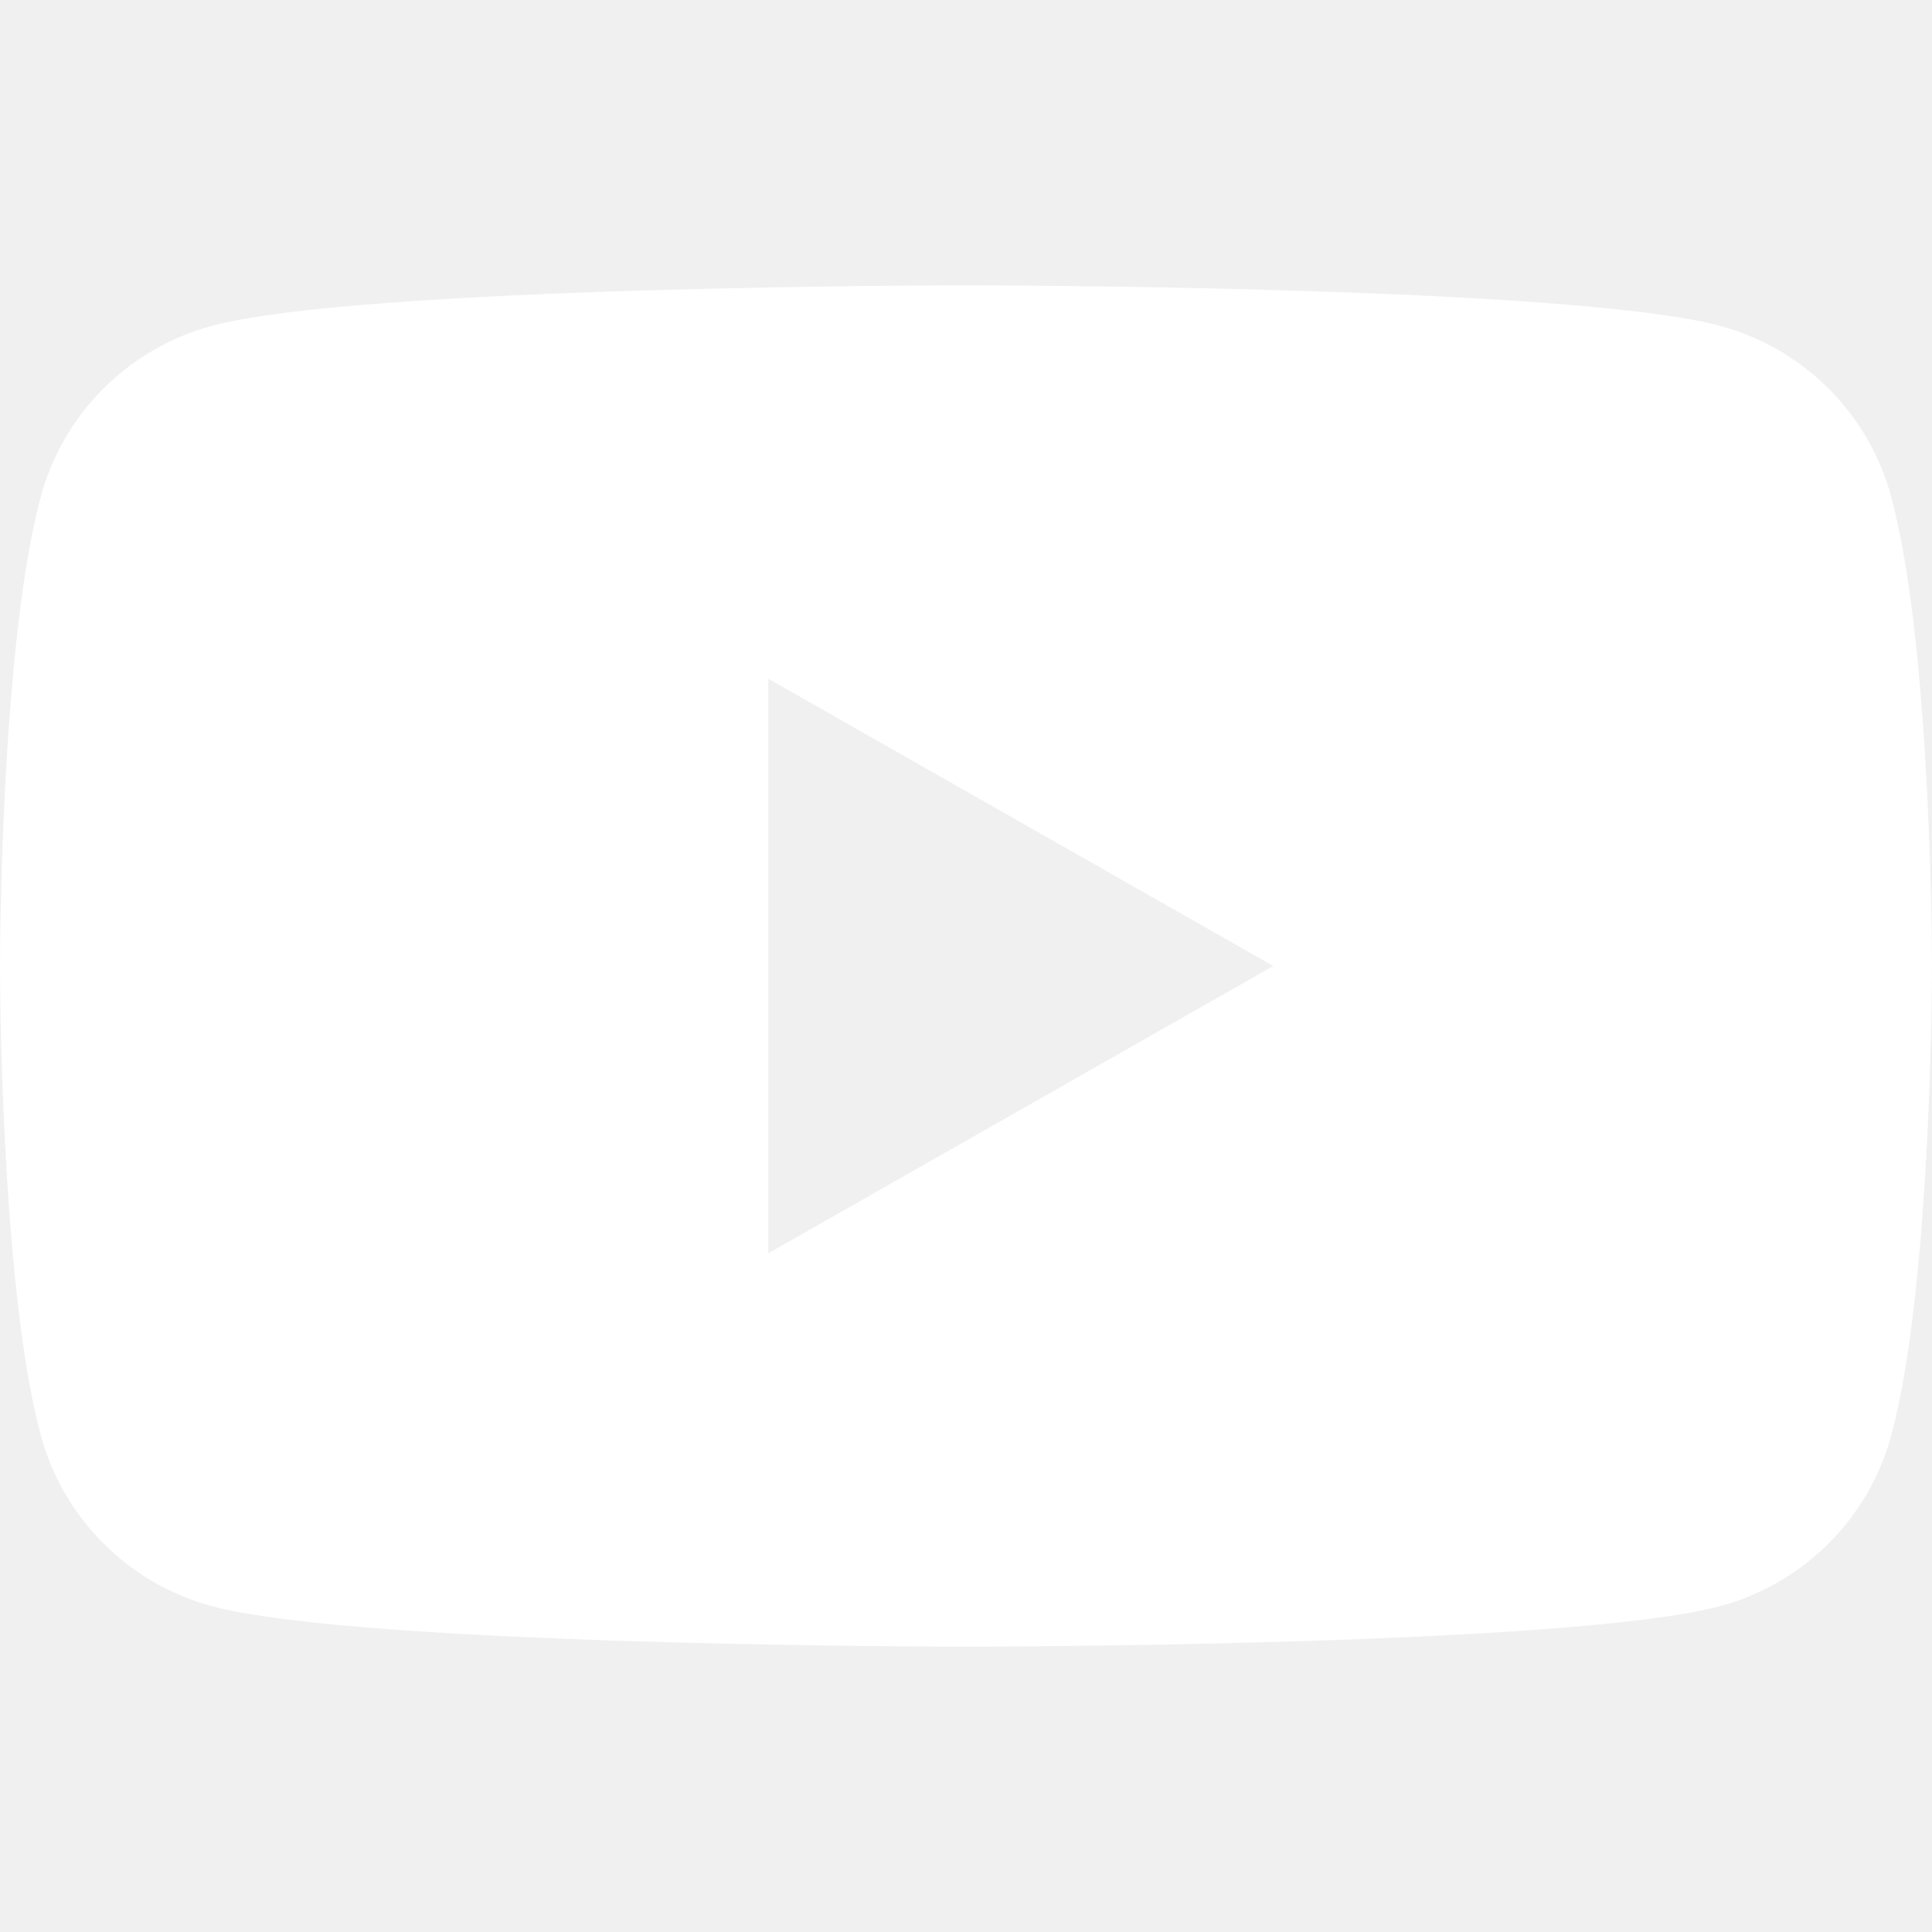
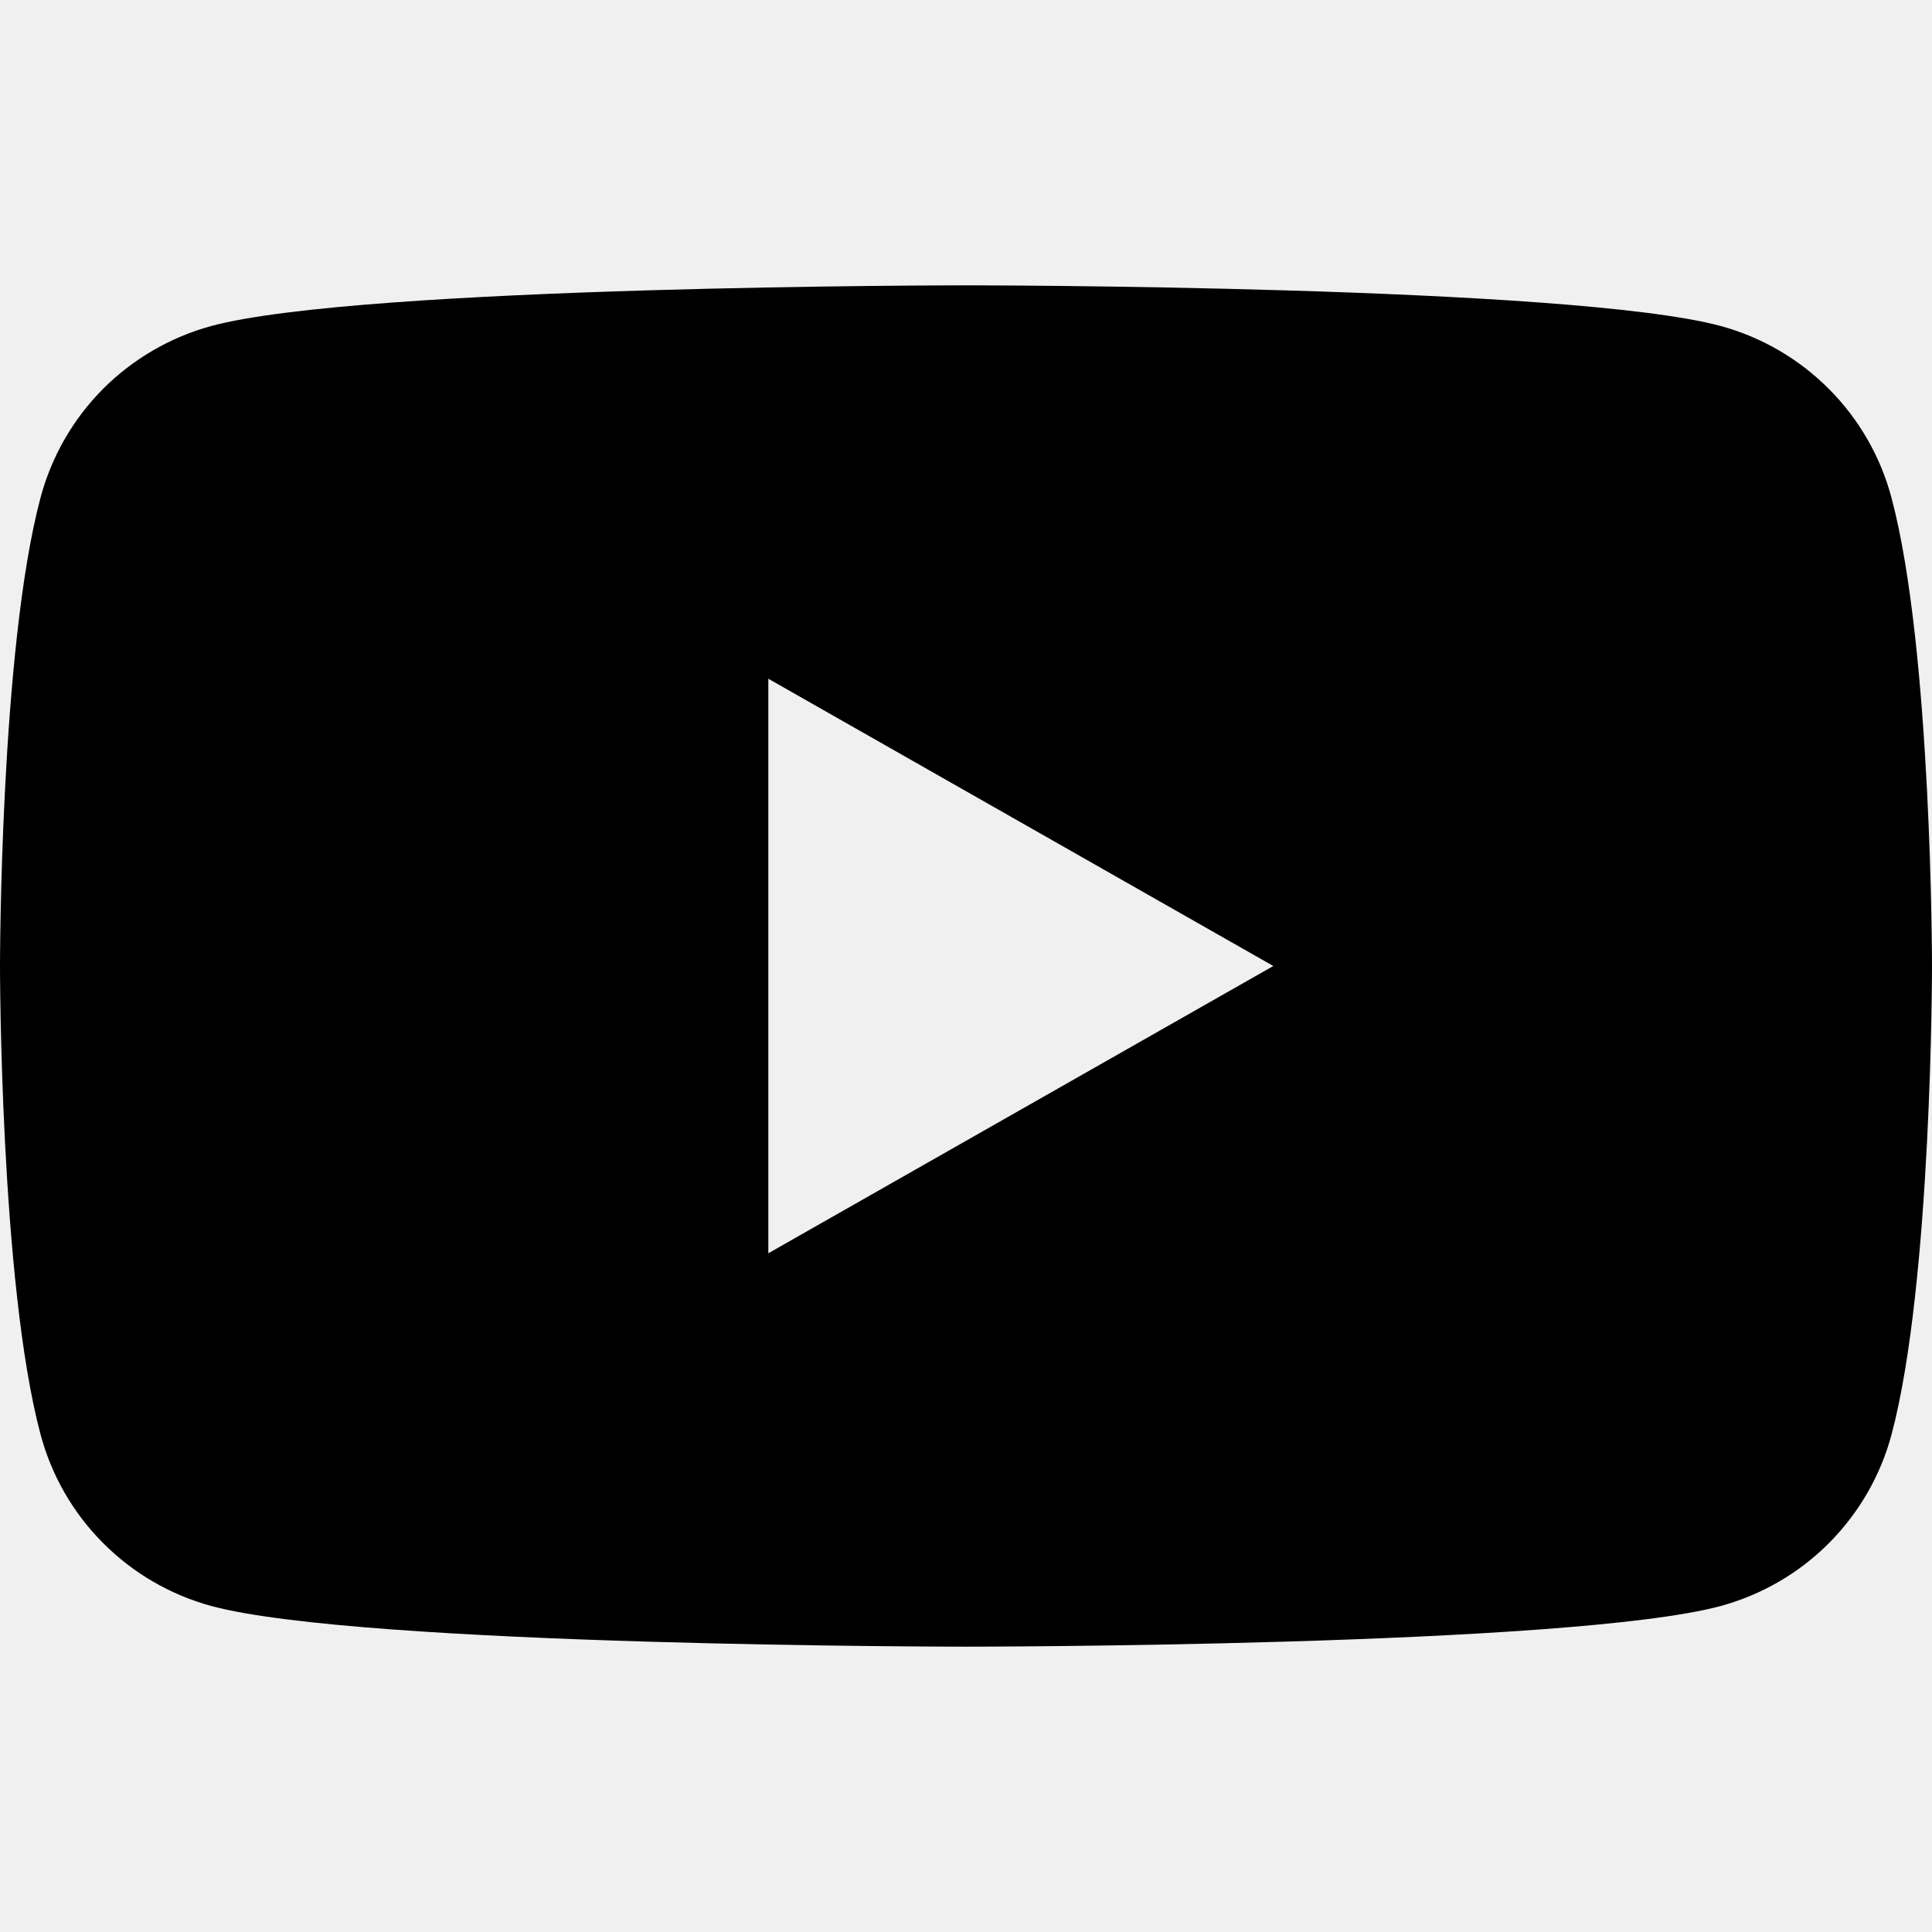
<svg xmlns="http://www.w3.org/2000/svg" width="16" height="16" viewBox="0 0 16 16" fill="none">
-   <path d="M15.665 4.124C15.575 3.784 15.397 3.473 15.148 3.223C14.9 2.973 14.591 2.793 14.251 2.7C13.003 2.363 8 2.363 8 2.363C8 2.363 2.997 2.363 1.749 2.7C1.409 2.793 1.1 2.973 0.851 3.223C0.603 3.473 0.425 3.784 0.335 4.124C0 5.38 0 8 0 8C0 8 0 10.62 0.335 11.876C0.425 12.216 0.603 12.527 0.852 12.777C1.1 13.027 1.409 13.207 1.749 13.3C2.997 13.637 8 13.637 8 13.637C8 13.637 13.003 13.637 14.251 13.3C14.591 13.207 14.901 13.027 15.149 12.777C15.397 12.527 15.576 12.216 15.666 11.876C16 10.62 16 8 16 8C16 8 16 5.38 15.665 4.124ZM6.363 10.379V5.621L10.545 8L6.363 10.379Z" fill="white" />
+   <path d="M15.665 4.124C15.575 3.784 15.397 3.473 15.148 3.223C14.9 2.973 14.591 2.793 14.251 2.7C13.003 2.363 8 2.363 8 2.363C8 2.363 2.997 2.363 1.749 2.7C1.409 2.793 1.1 2.973 0.851 3.223C0.603 3.473 0.425 3.784 0.335 4.124C0 5.38 0 8 0 8C0 8 0 10.62 0.335 11.876C0.425 12.216 0.603 12.527 0.852 12.777C1.1 13.027 1.409 13.207 1.749 13.3C2.997 13.637 8 13.637 8 13.637C8 13.637 13.003 13.637 14.251 13.3C14.591 13.207 14.901 13.027 15.149 12.777C15.397 12.527 15.576 12.216 15.666 11.876C16 10.62 16 8 16 8C16 8 16 5.38 15.665 4.124ZM6.363 10.379V5.621L10.545 8L6.363 10.379Z" fill="currentColor" />
</svg>
